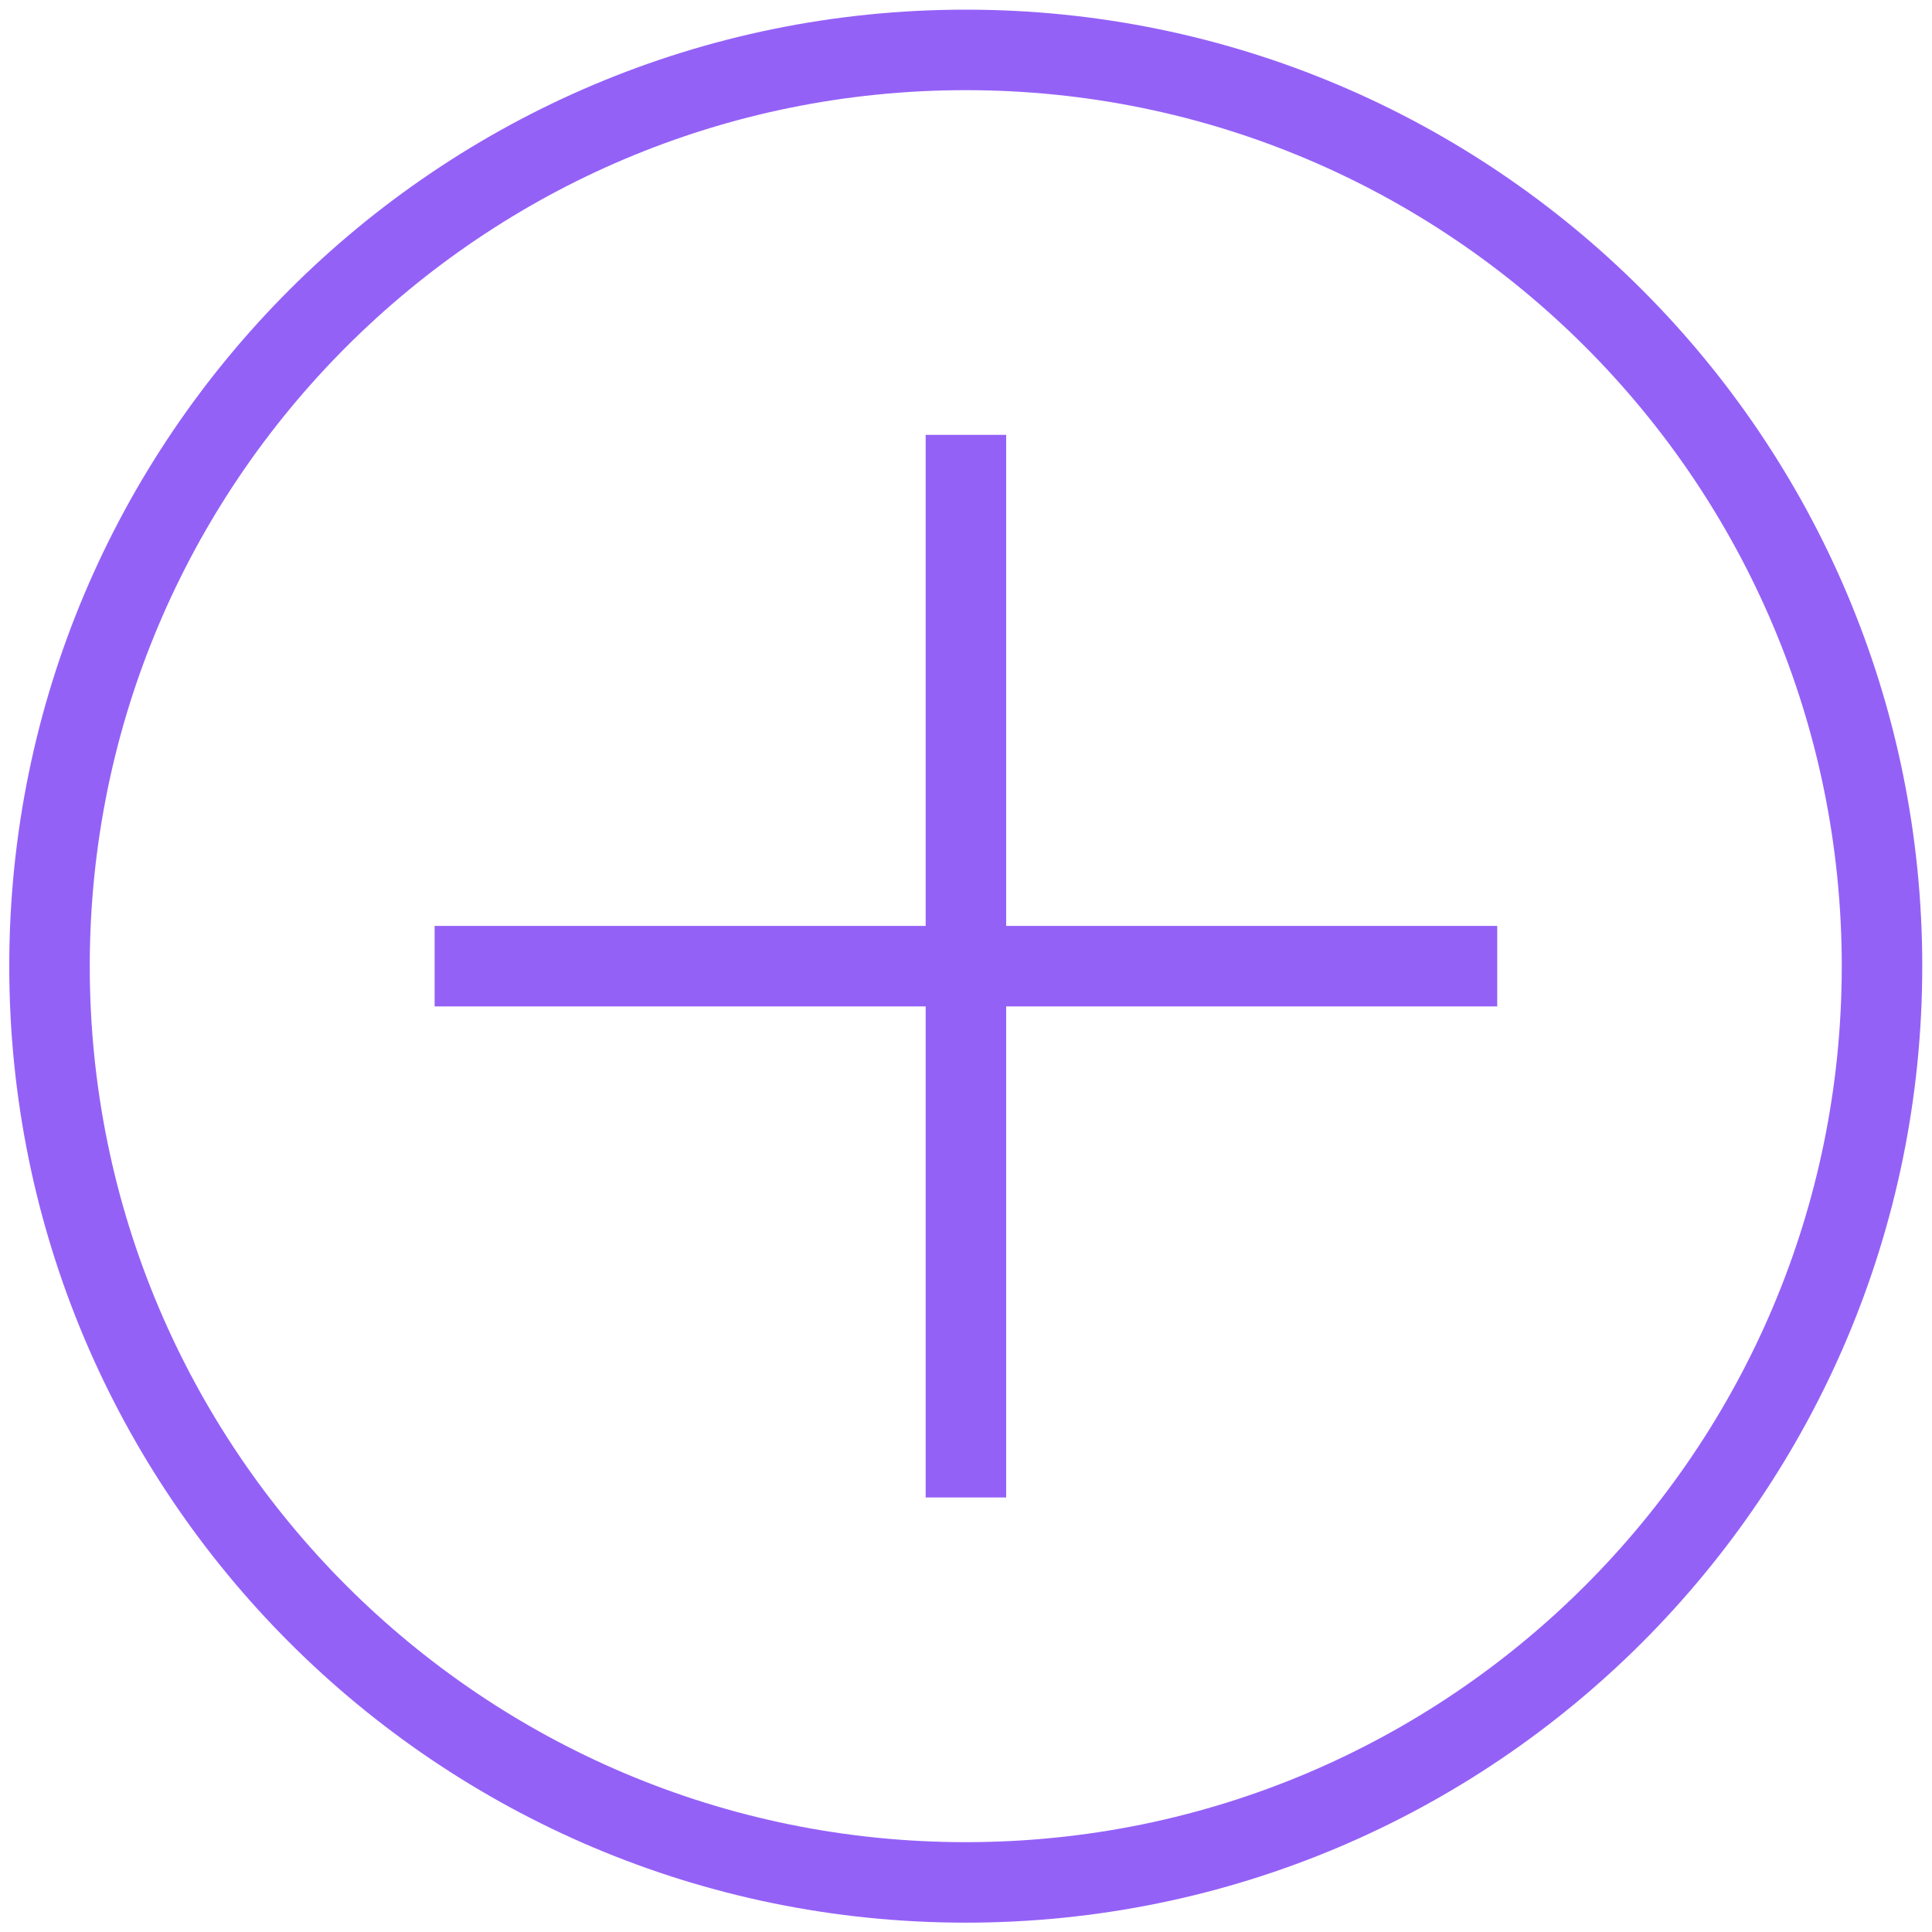
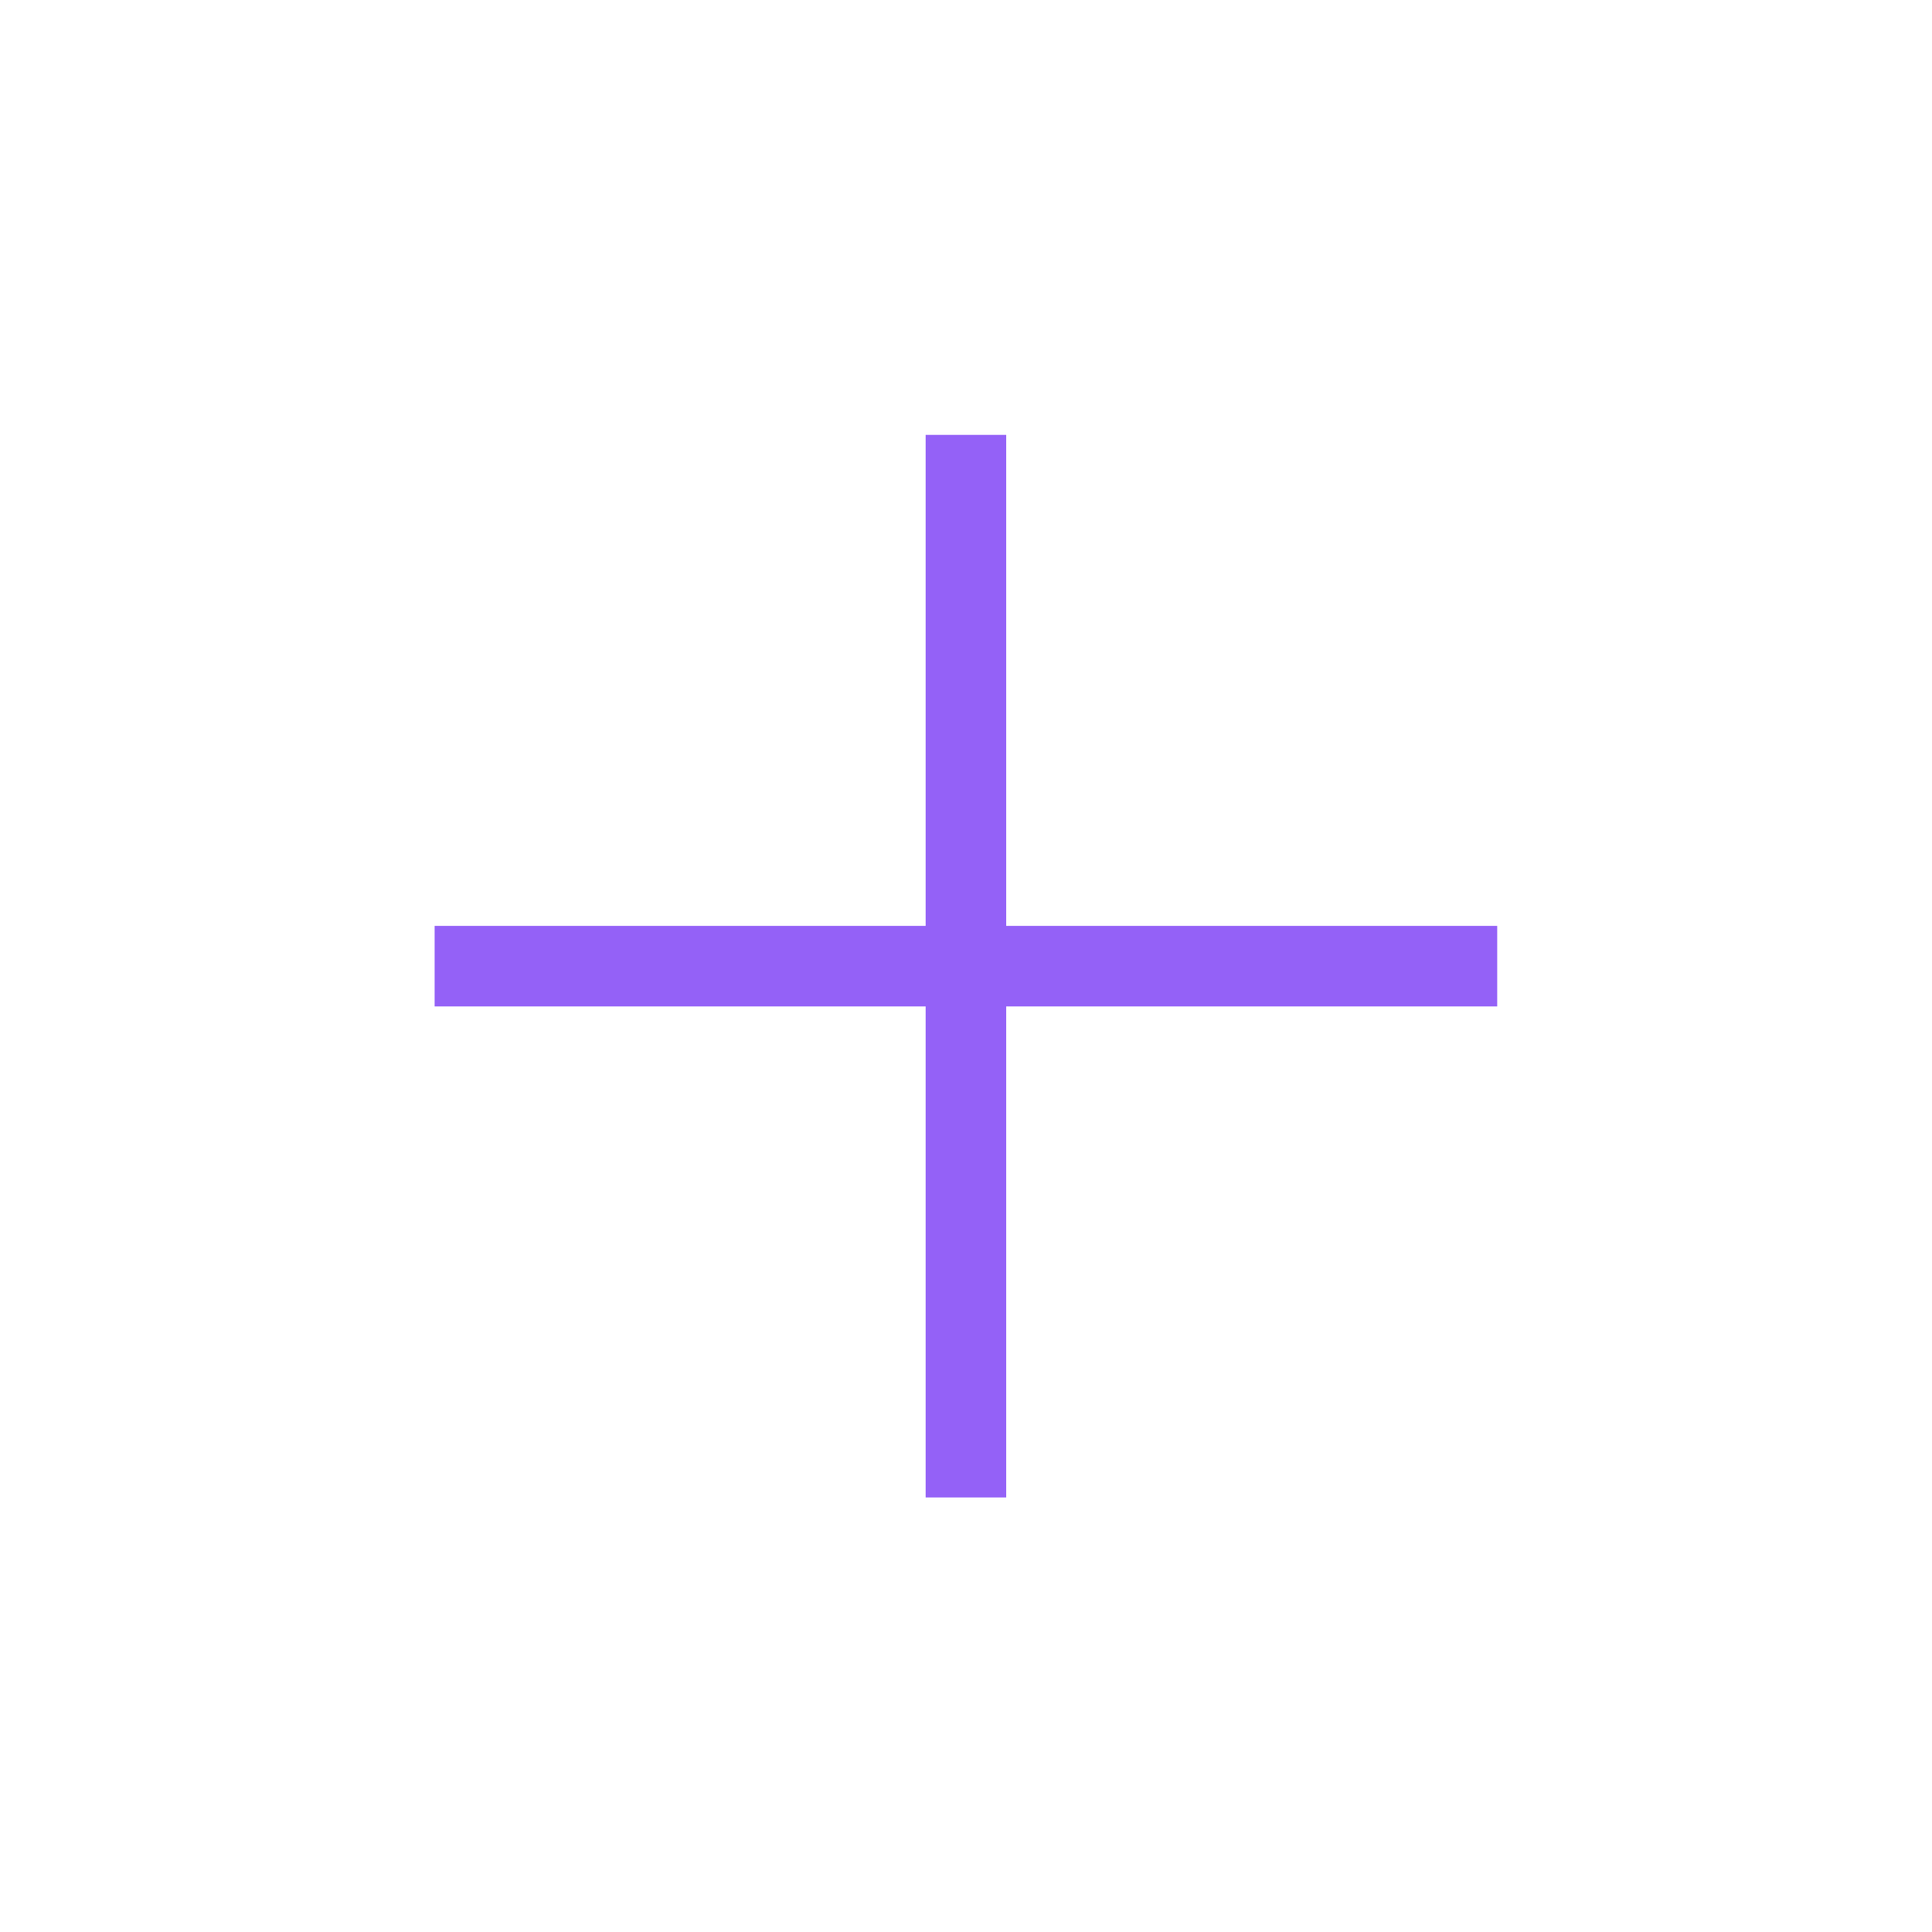
<svg xmlns="http://www.w3.org/2000/svg" width="24" height="24" viewBox="0 0 24 24">
  <g fill="none" fill-rule="evenodd">
    <path d="M0 0h24v24H0z" />
    <g stroke="#9461F7">
-       <circle cx="11.997" cy="12.002" r="11.382" />
      <path d="M11.999 5.402v13.2M5.399 12.002h13.2" />
    </g>
  </g>
</svg>
